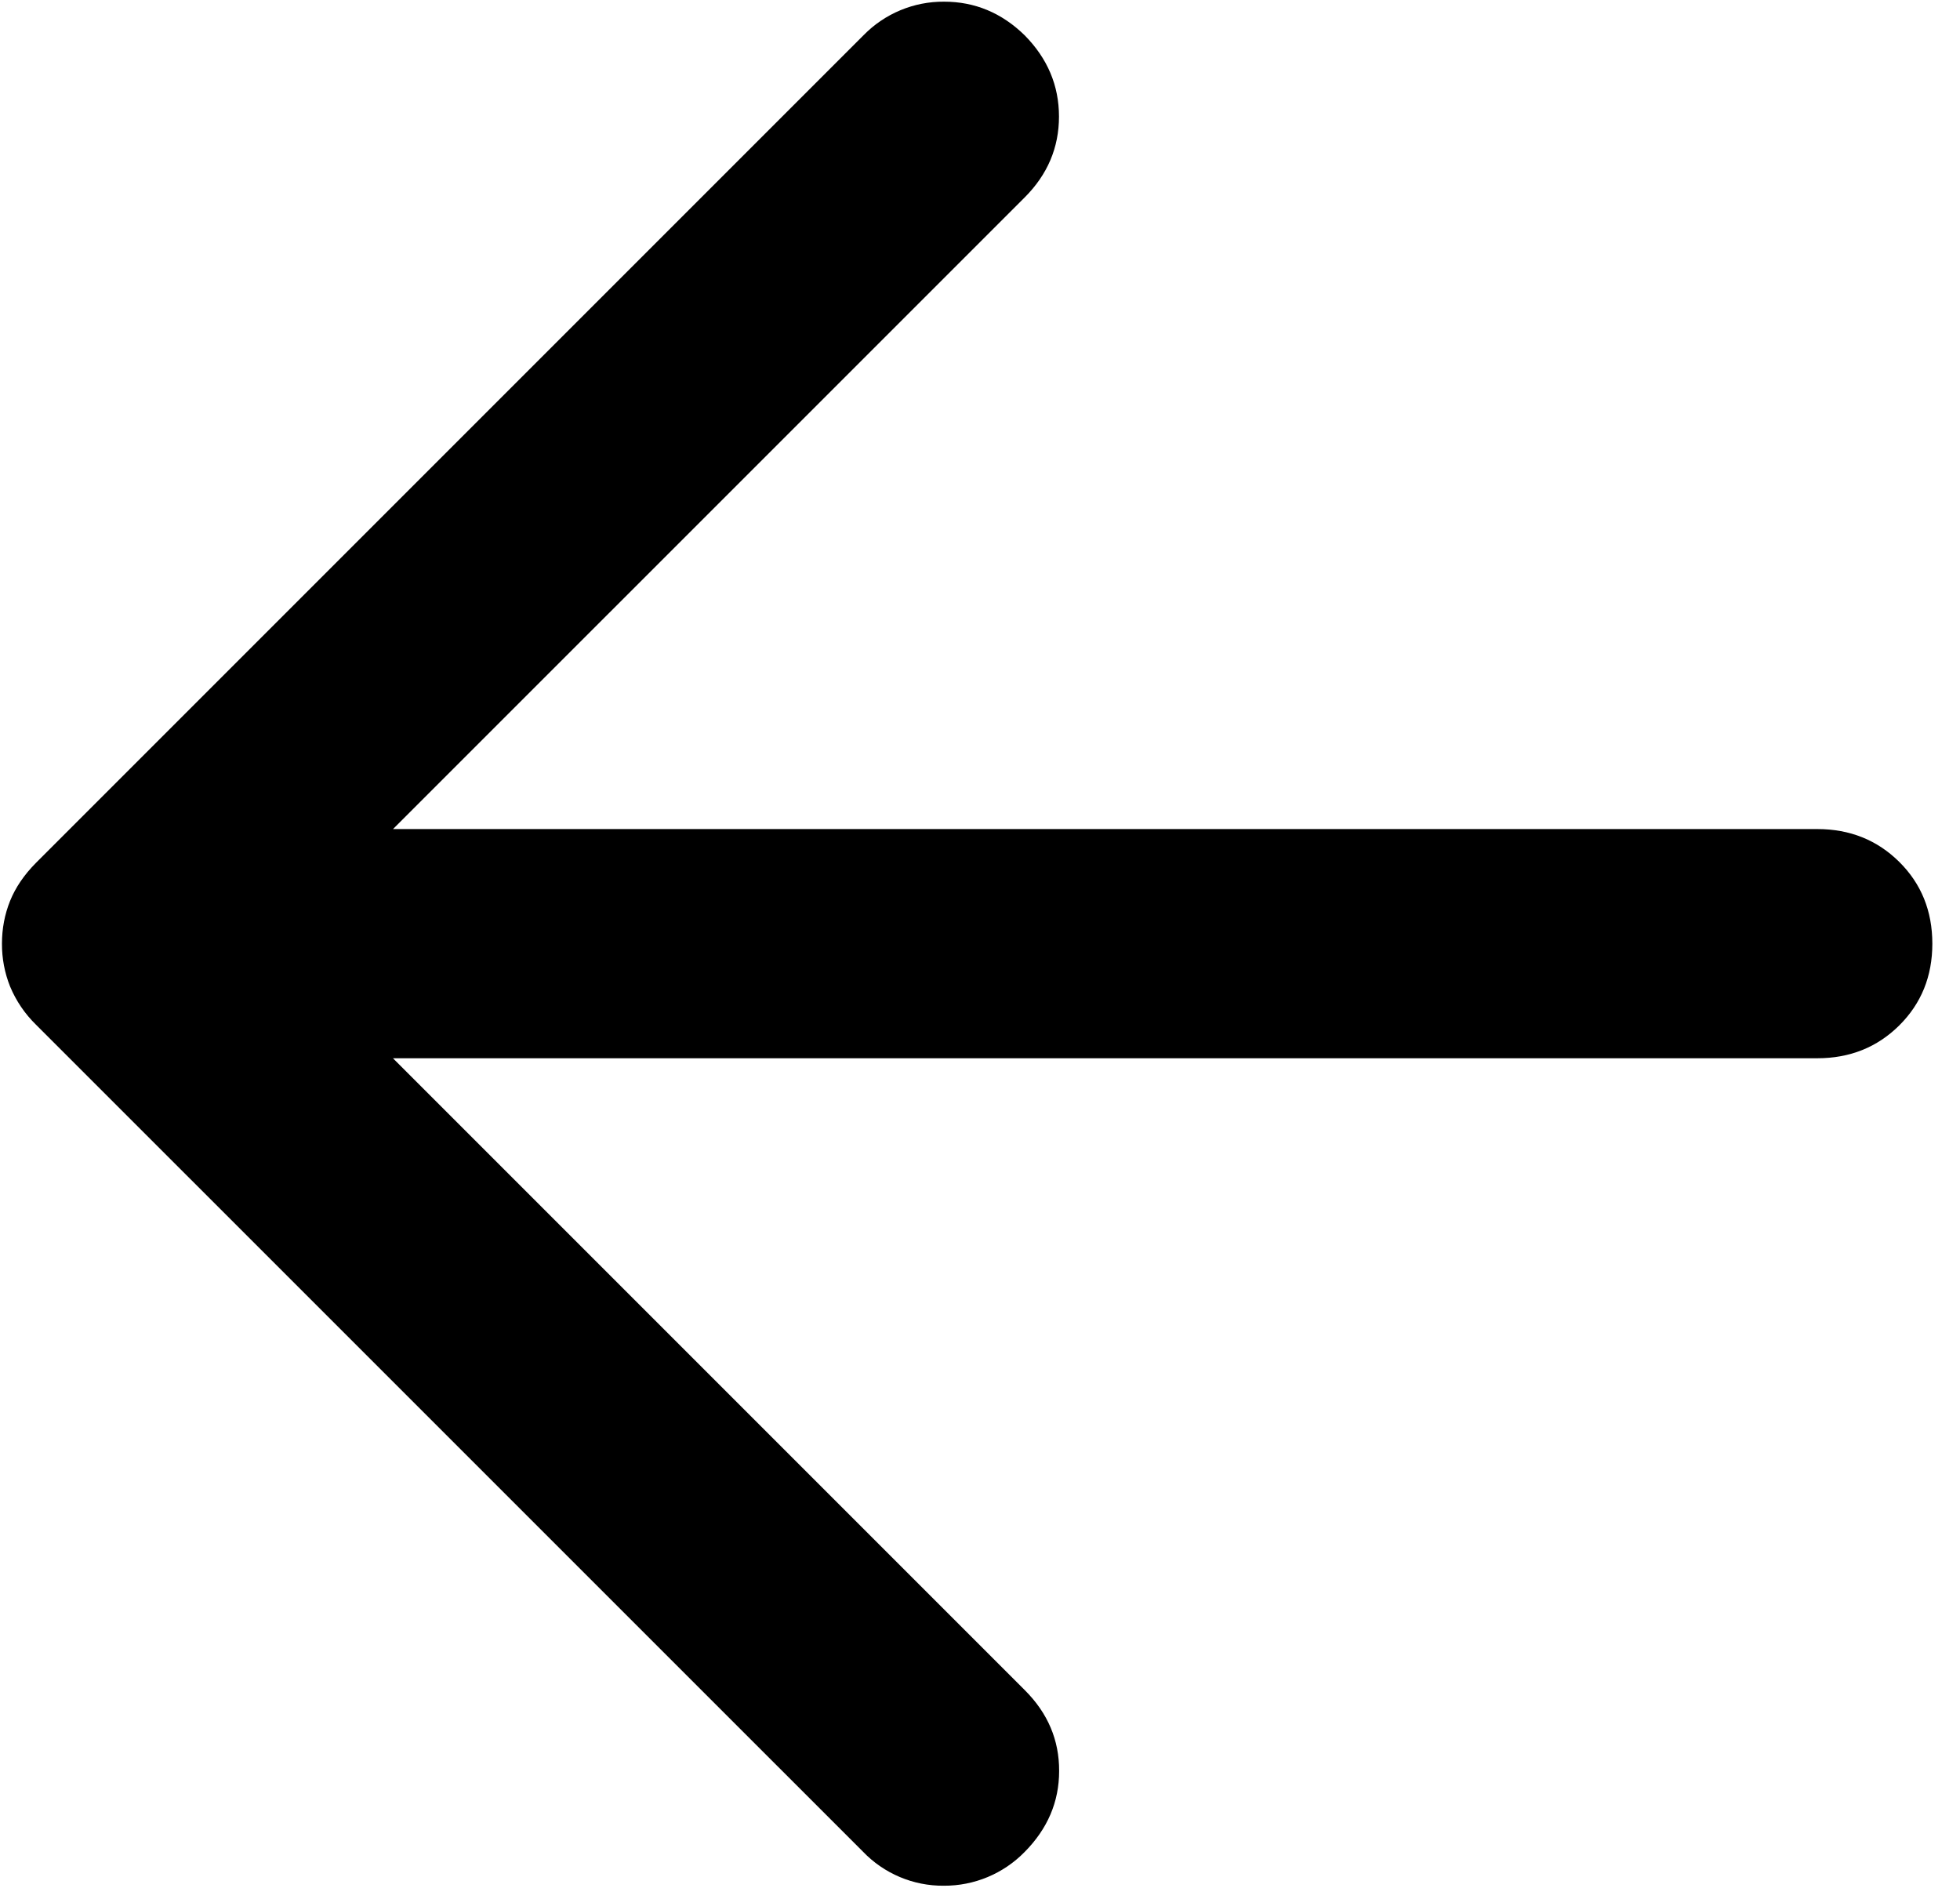
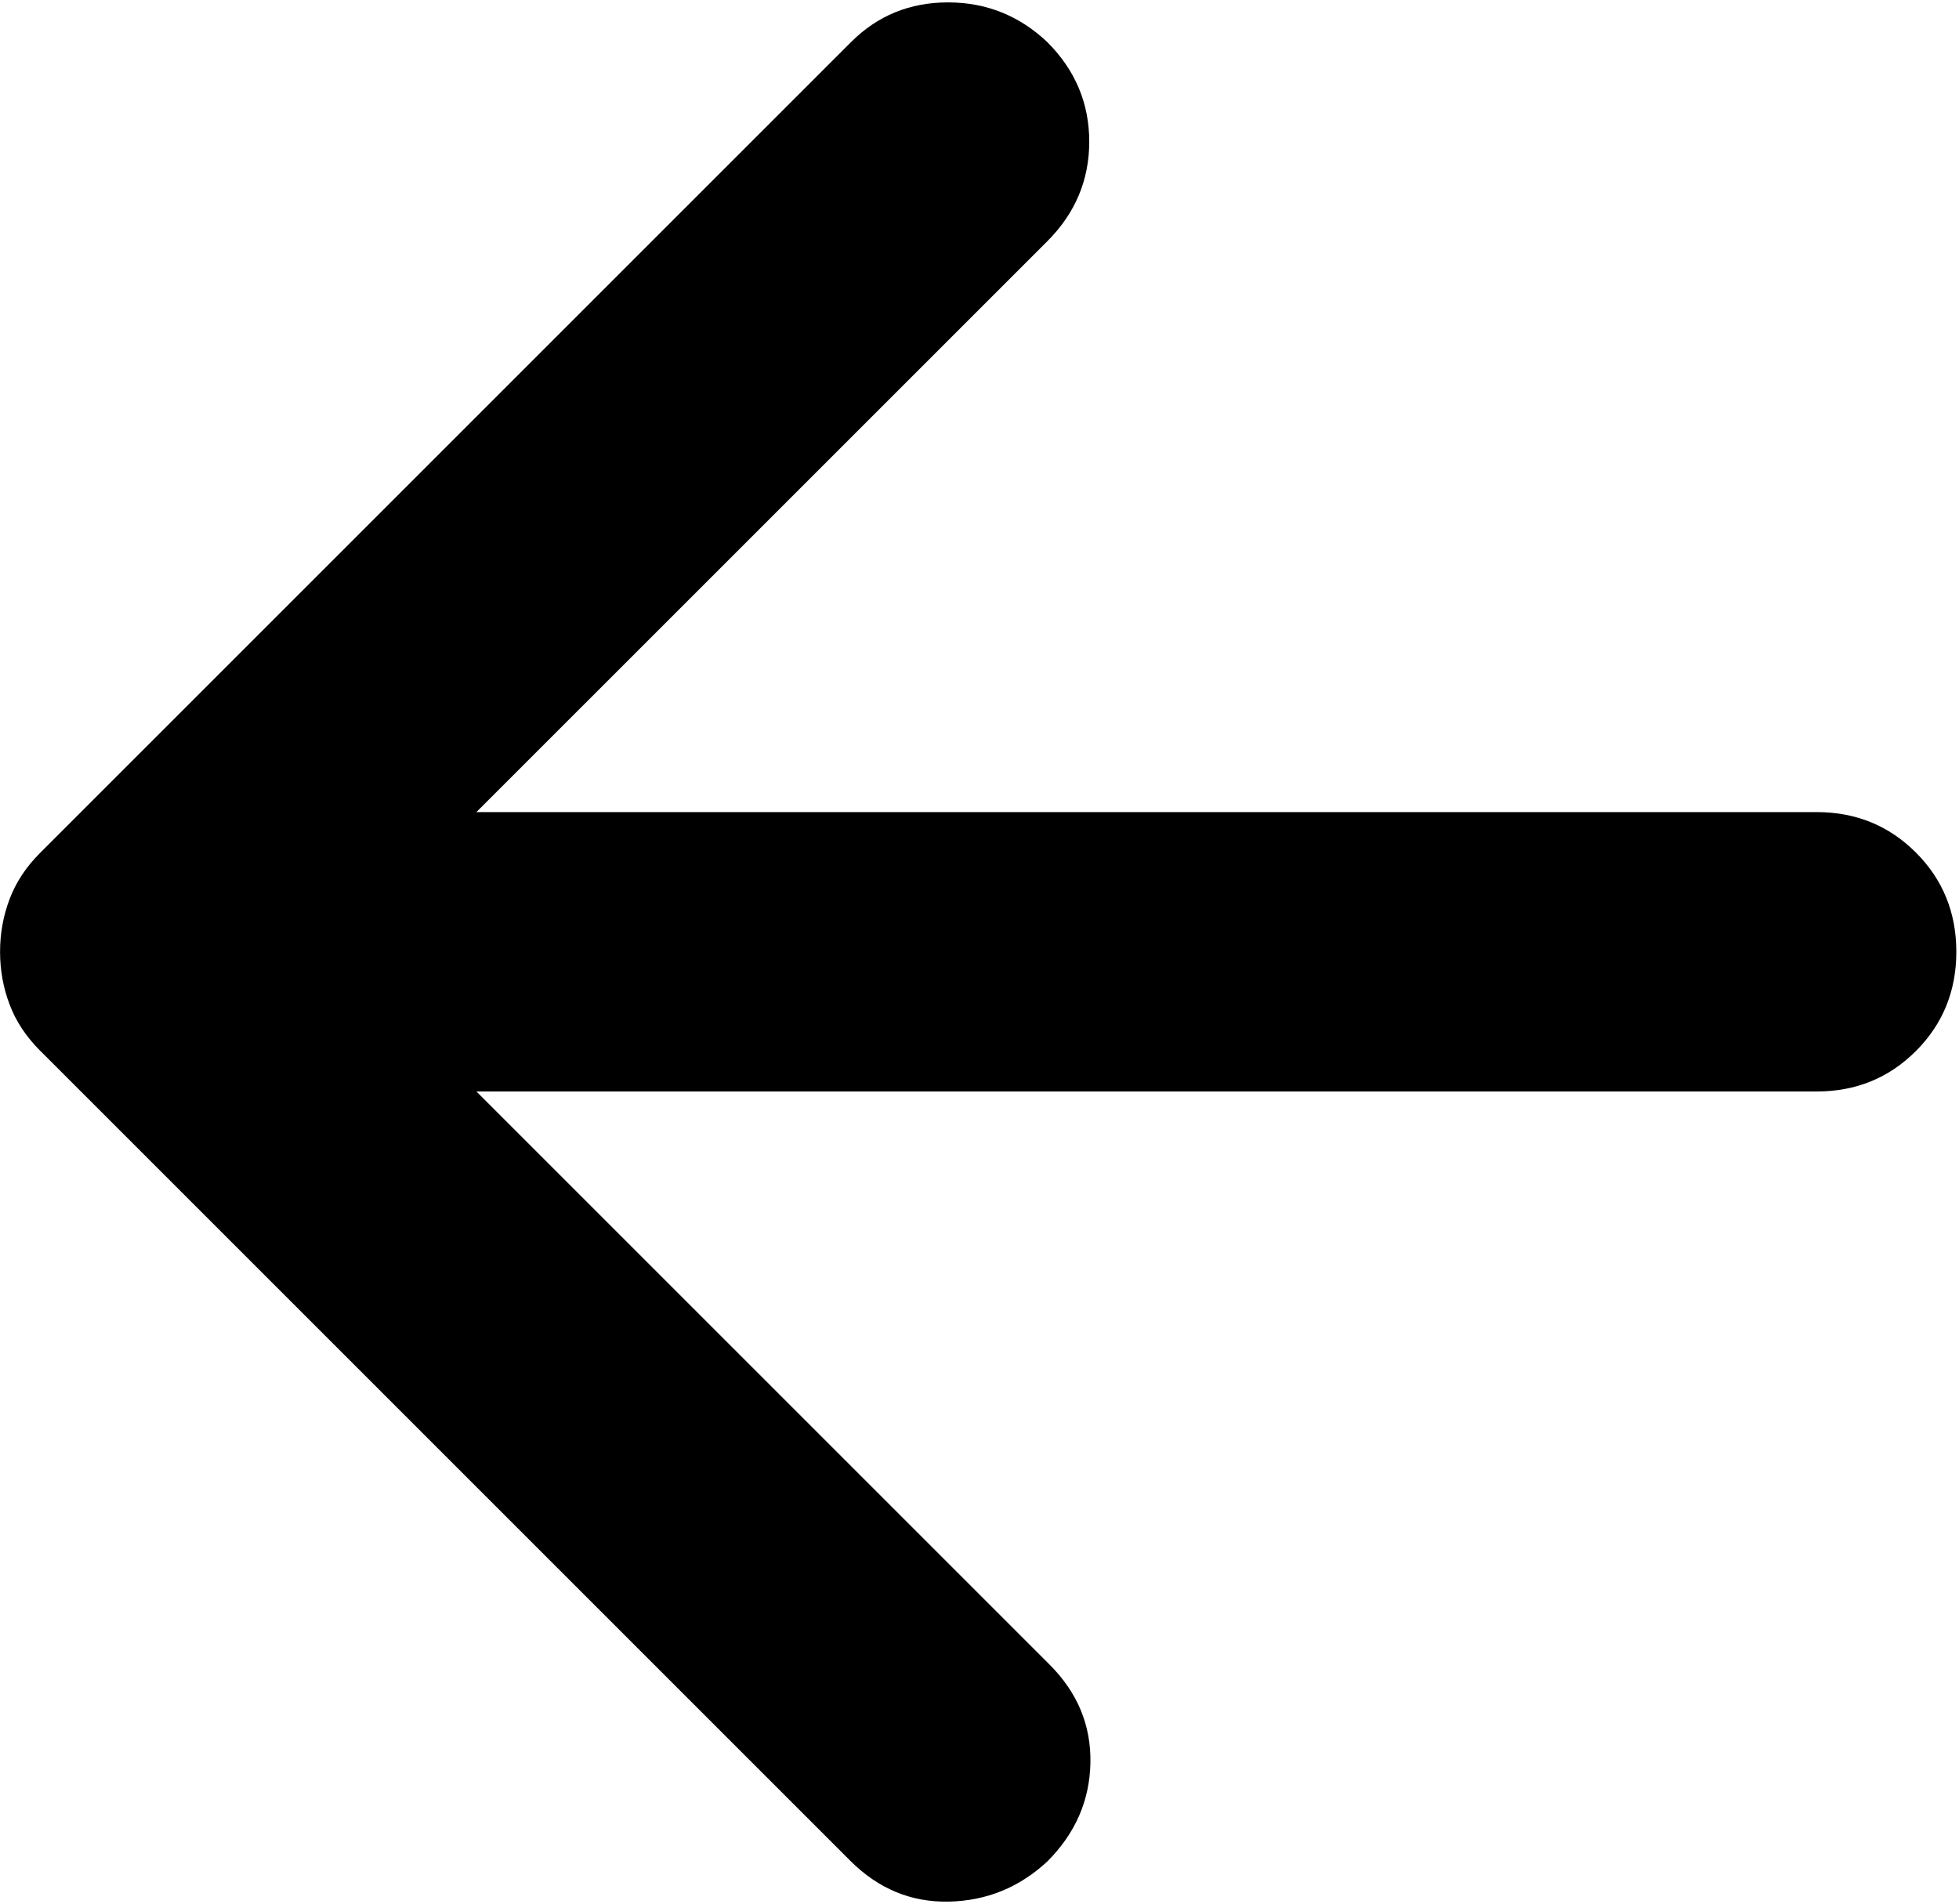
- <svg xmlns="http://www.w3.org/2000/svg" fill="currentColor" viewBox="0 0 27 26">
-   <path fill="currentColor" d="m5.414 14.578 8.705 8.705c.316.316.473.687.471 1.112 0 .426-.16.797-.475 1.115a1.545 1.545 0 0 1-1.114.465 1.524 1.524 0 0 1-1.116-.472L.496 14.115a1.59 1.59 0 0 1-.357-.526 1.566 1.566 0 0 1-.112-.59c0-.207.037-.403.112-.59.075-.185.194-.36.357-.524l11.4-11.4a1.535 1.535 0 0 1 1.109-.462c.425 0 .795.155 1.11.463.316.32.473.693.473 1.12 0 .426-.157.798-.473 1.114l-8.701 8.7h19.62c.449 0 .825.151 1.13.453.303.301.455.676.455 1.126 0 .449-.152.824-.456 1.126-.304.301-.68.452-1.129.452H5.414Z" />
+ <svg xmlns="http://www.w3.org/2000/svg" fill="currentColor" viewBox="0 0 638 620">
+   <path fill="#000" d="m155.15 355.499 186.68 186.67c9.113 9.12 13.543 19.81 13.29 32.07-.253 12.26-4.937 22.947-14.05 32.06-9.12 8.454-19.81 12.807-32.07 13.06-12.26.254-22.95-4.176-32.07-13.29l-264-264c-4.473-4.48-7.743-9.453-9.81-14.92-2.067-5.46-3.1-11.176-3.1-17.15 0-5.973 1.033-11.69 3.1-17.15 2.067-5.466 5.337-10.44 9.81-14.92l264.24-264.23C285.783 5.086 296.307.78 308.74.78s23.21 4.307 32.33 12.92c9.113 9.114 13.67 19.927 13.67 32.44 0 12.514-4.557 23.33-13.67 32.45L155.15 264.5h436.48c12.767 0 23.543 4.39 32.33 13.17 8.78 8.787 13.17 19.564 13.17 32.33 0 12.767-4.39 23.544-13.17 32.33-8.787 8.78-19.563 13.17-32.33 13.17H155.15Z" />
</svg>
